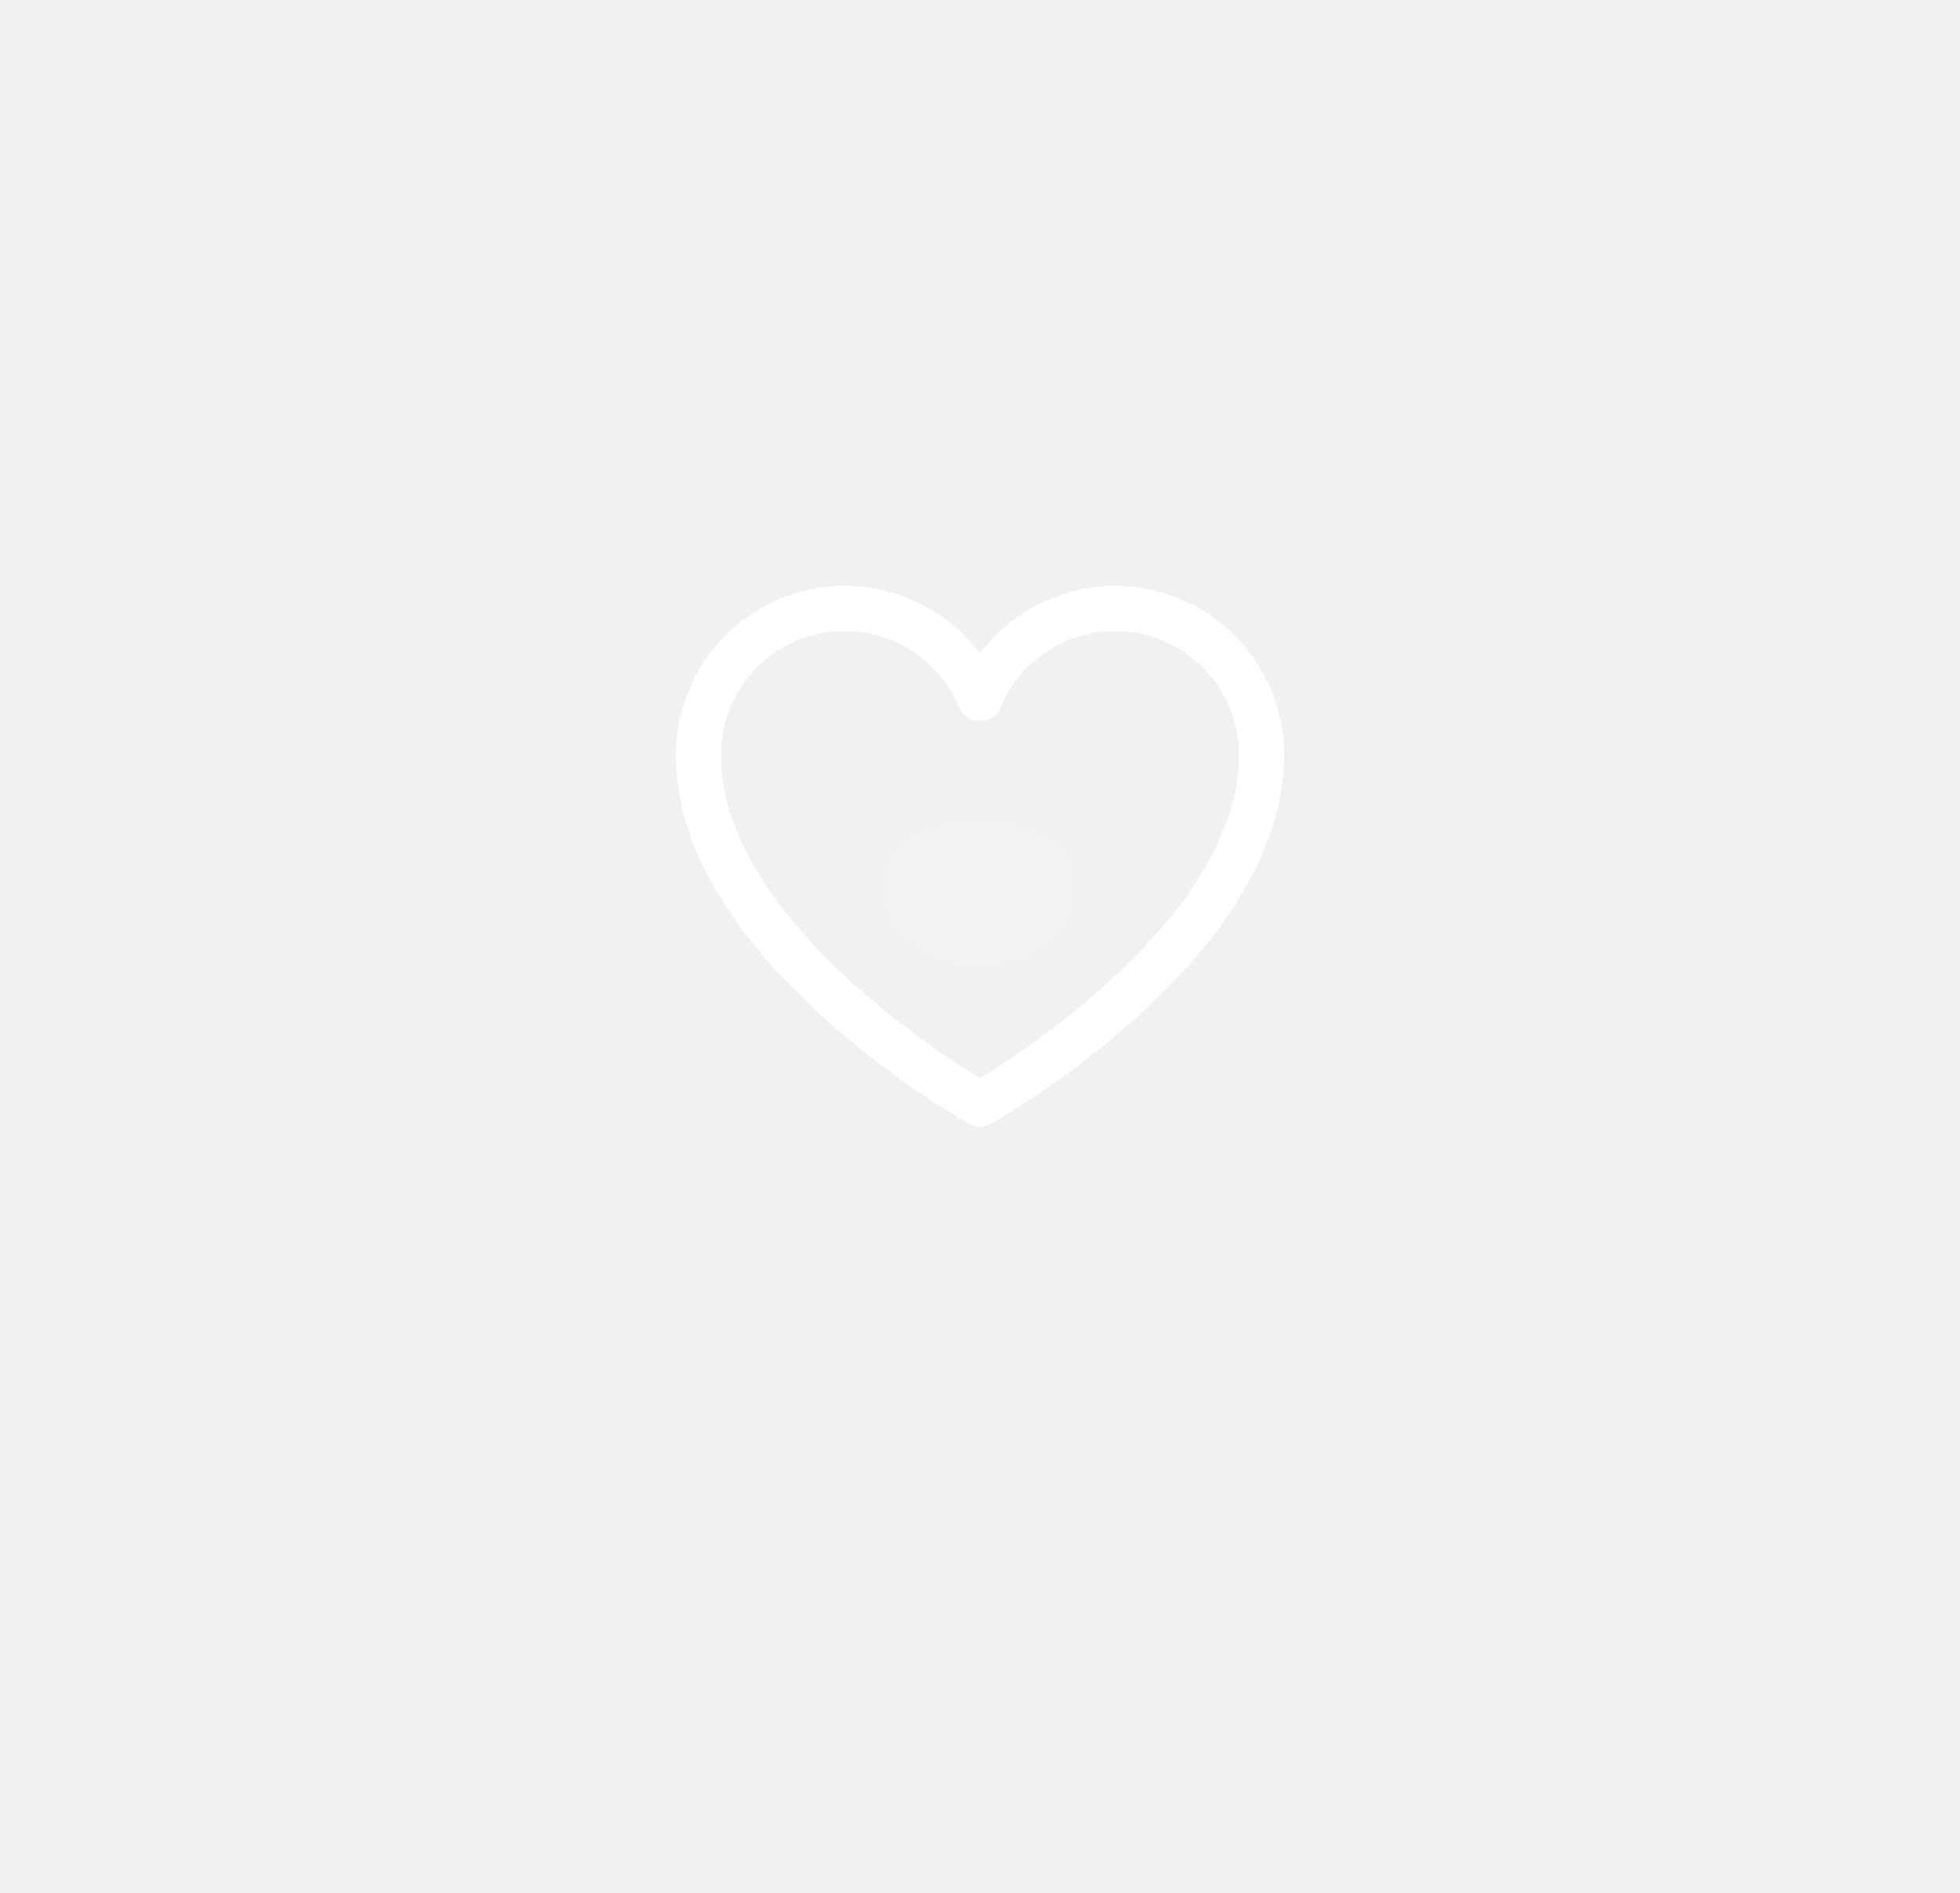
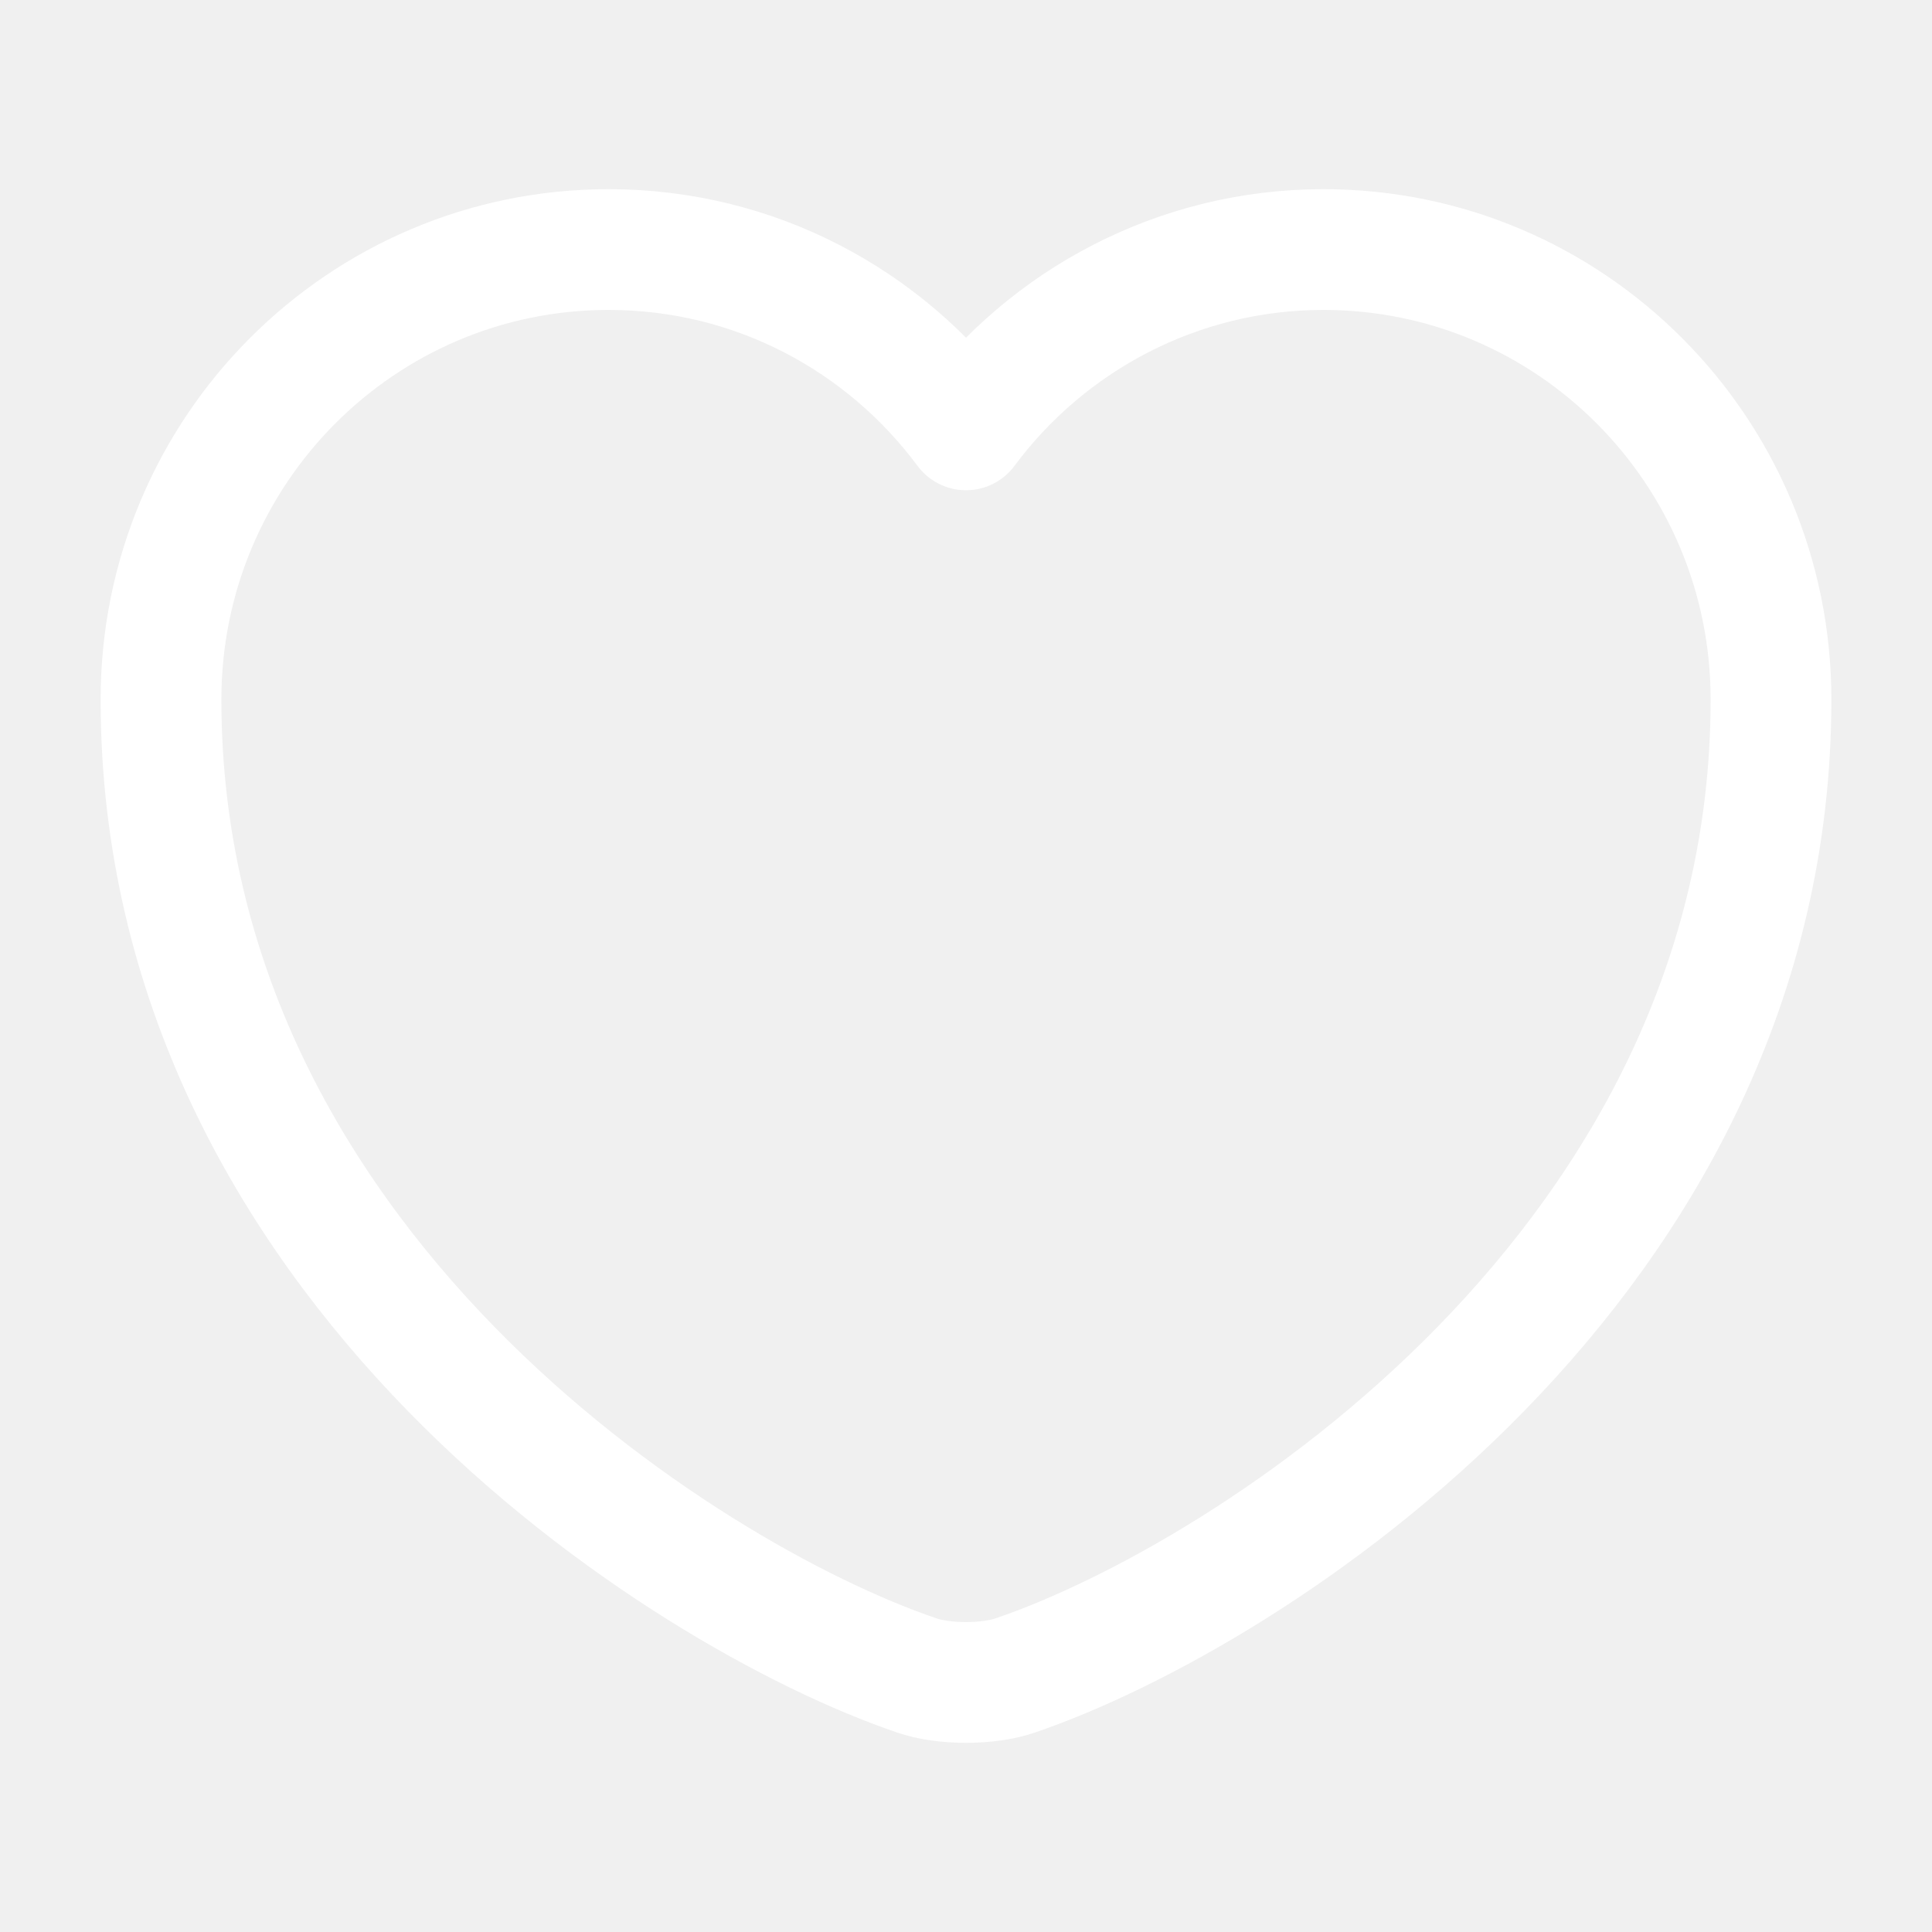
- <svg xmlns="http://www.w3.org/2000/svg" width="87" height="84" viewBox="0 0 87 84" fill="none">
-   <g filter="url(#filter0_d_2_163)">
-     <path d="M43.5 49C43.5 49 31 42 31 33.5C31 31.997 31.521 30.541 32.473 29.379C33.426 28.217 34.752 27.421 36.225 27.126C37.699 26.831 39.229 27.056 40.555 27.763C41.881 28.469 42.922 29.613 43.5 31C44.078 29.613 45.119 28.469 46.445 27.763C47.771 27.056 49.301 26.831 50.775 27.126C52.248 27.421 53.574 28.217 54.527 29.379C55.479 30.541 56 31.997 56 33.5C56 42 43.5 49 43.5 49Z" stroke="white" stroke-width="2" stroke-linecap="round" stroke-linejoin="round" shape-rendering="crispEdges" />
-   </g>
-   <defs>
-     <filter id="filter0_d_2_163" x="0" y="0" width="87" height="84" filterUnits="userSpaceOnUse" color-interpolation-filters="sRGB">
-       <feFlood flood-opacity="0" result="BackgroundImageFix" />
-       <feColorMatrix in="SourceAlpha" type="matrix" values="0 0 0 0 0 0 0 0 0 0 0 0 0 0 0 0 0 0 127 0" result="hardAlpha" />
-       <feOffset dy="4" />
-       <feGaussianBlur stdDeviation="15" />
-       <feComposite in2="hardAlpha" operator="out" />
-       <feColorMatrix type="matrix" values="0 0 0 0 1 0 0 0 0 1 0 0 0 0 1 0 0 0 0.7 0" />
-       <feBlend mode="normal" in2="BackgroundImageFix" result="effect1_dropShadow_2_163" />
-       <feBlend mode="normal" in="SourceGraphic" in2="effect1_dropShadow_2_163" result="shape" />
-     </filter>
-   </defs>
+ <svg xmlns="http://www.w3.org/2000/svg" width="24" height="24" viewBox="0 0 24 24" fill="none">
+   <path d="M12.62 20.81C12.28 20.93 11.72 20.93 11.38 20.81C8.48 19.82 2 15.69 2 8.69C2 5.6 4.49 3.1 7.56 3.1C9.38 3.1 10.99 3.98 12 5.34C13.01 3.98 14.63 3.1 16.44 3.1C19.51 3.1 22 5.6 22 8.69C22 15.69 15.52 19.82 12.62 20.81Z" stroke="white" stroke-width="1.5" stroke-linecap="round" stroke-linejoin="round" />
</svg>
